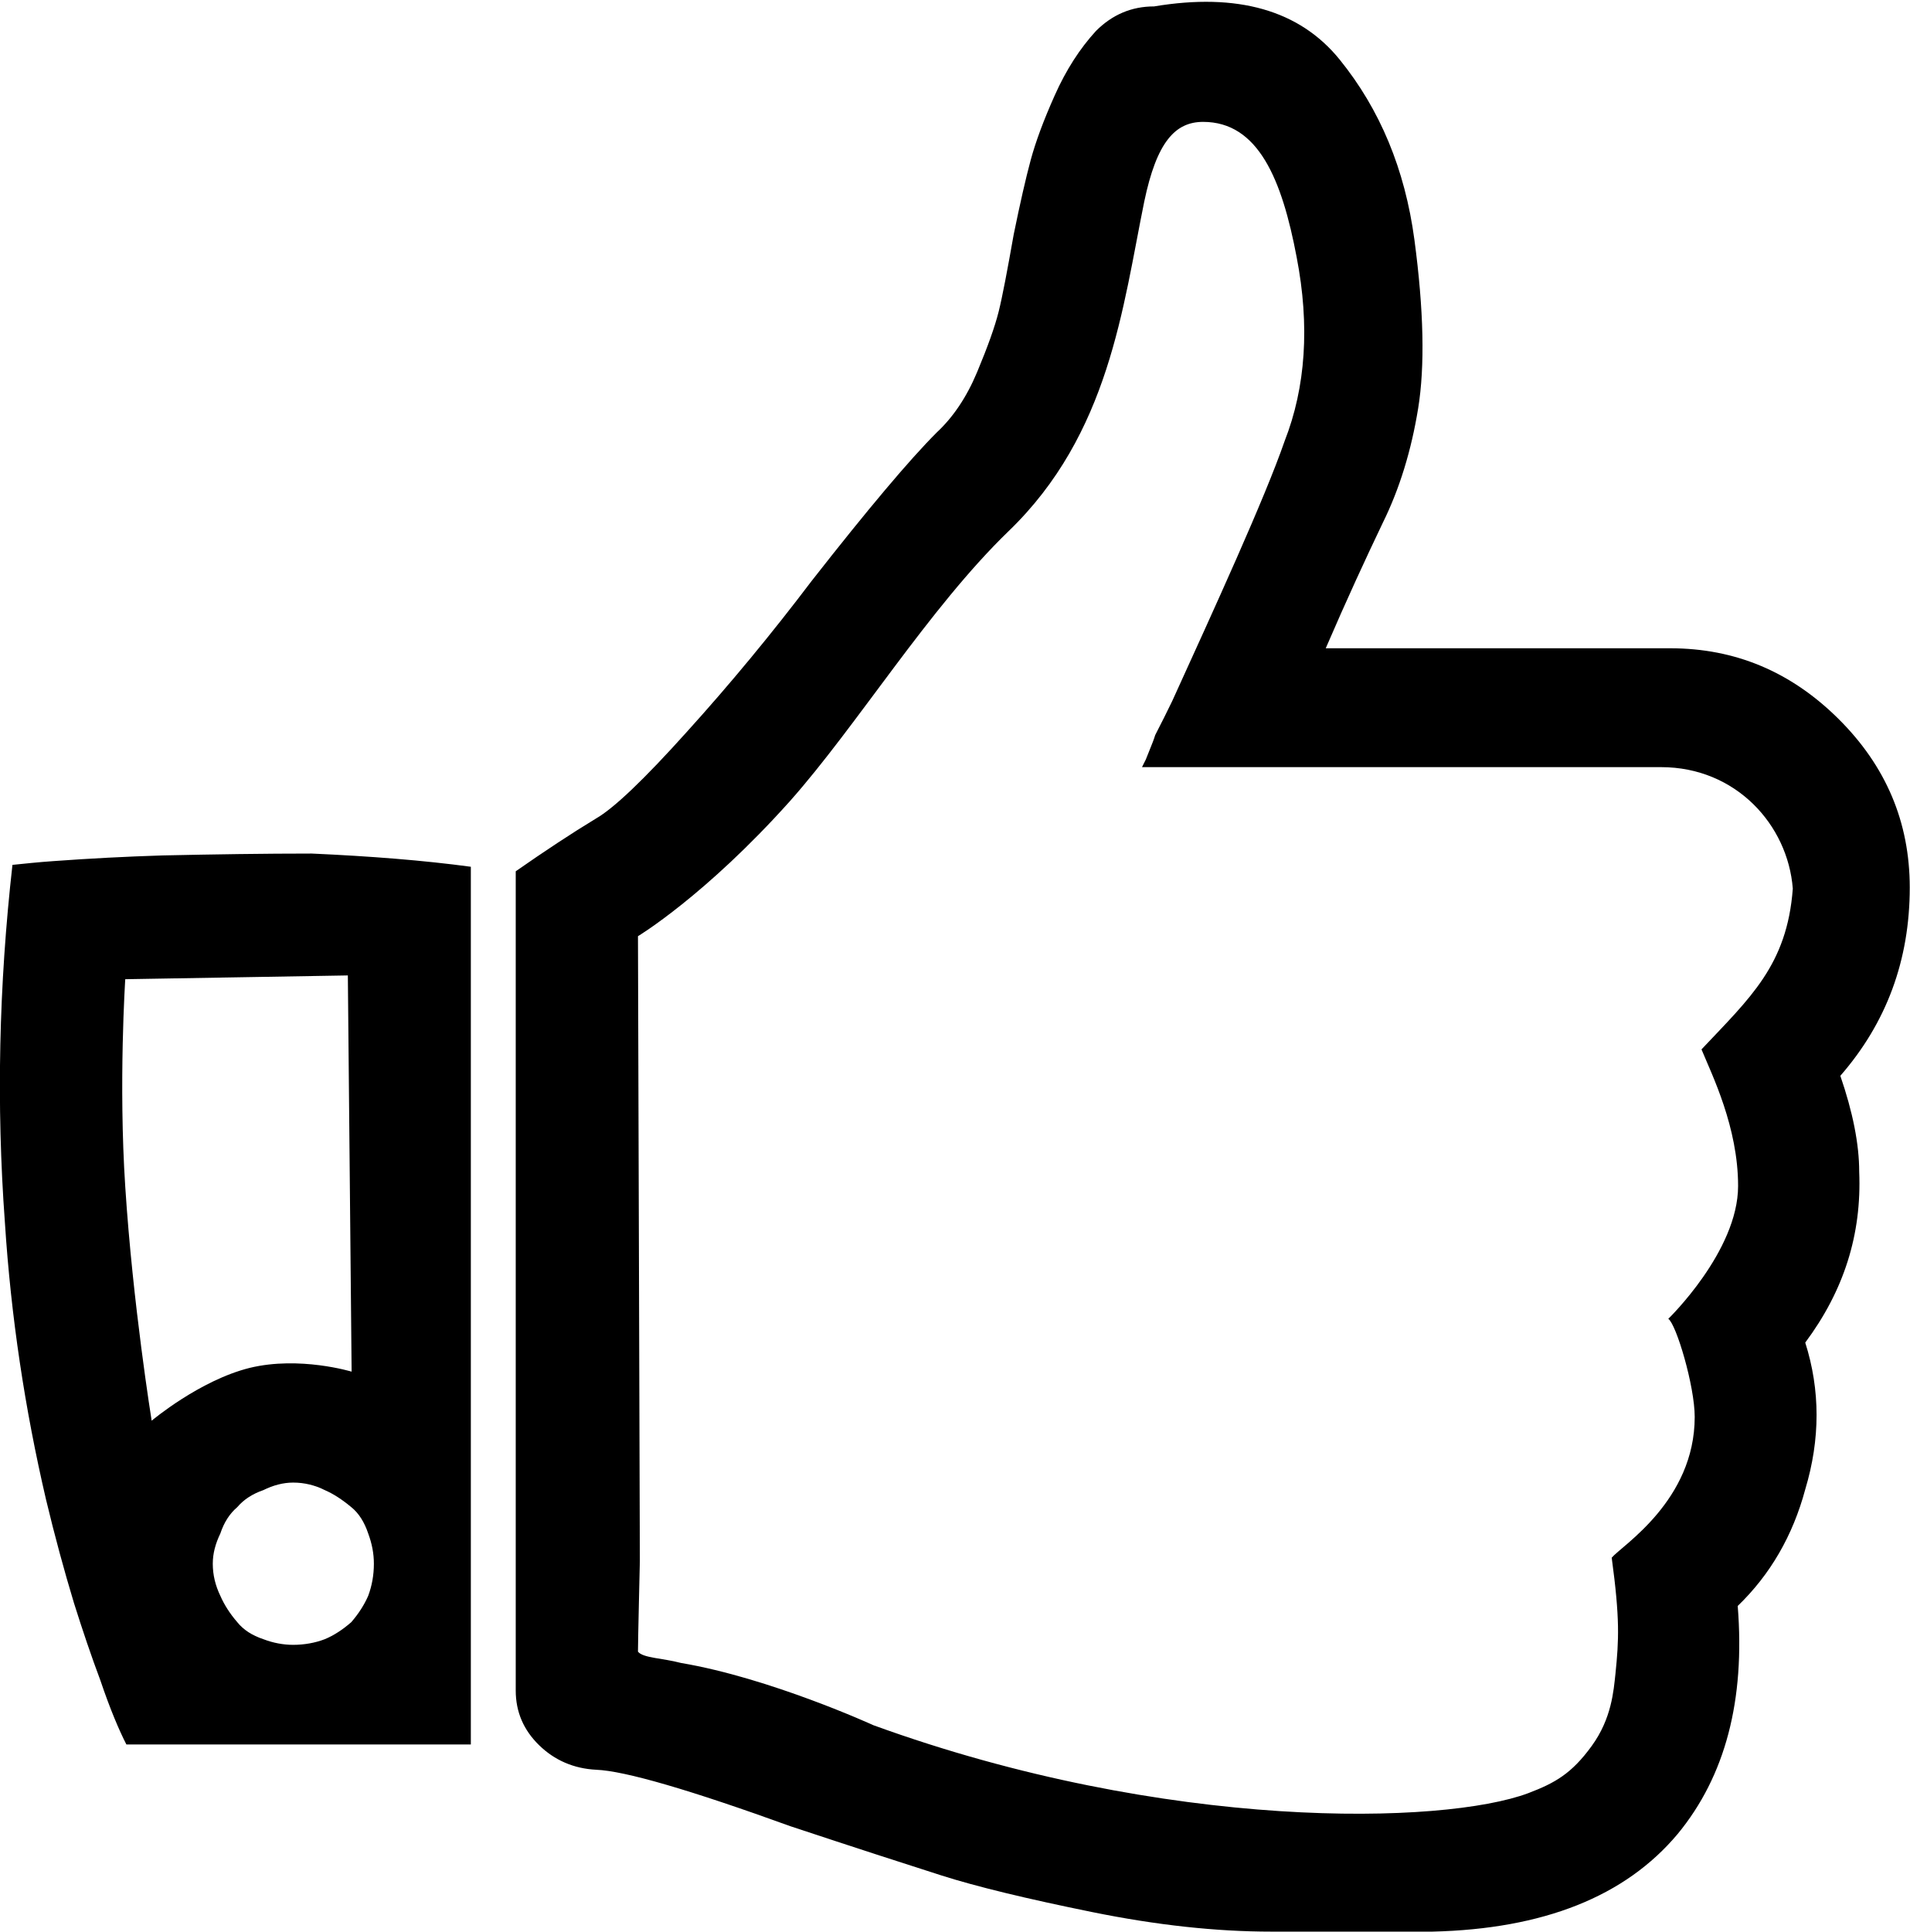
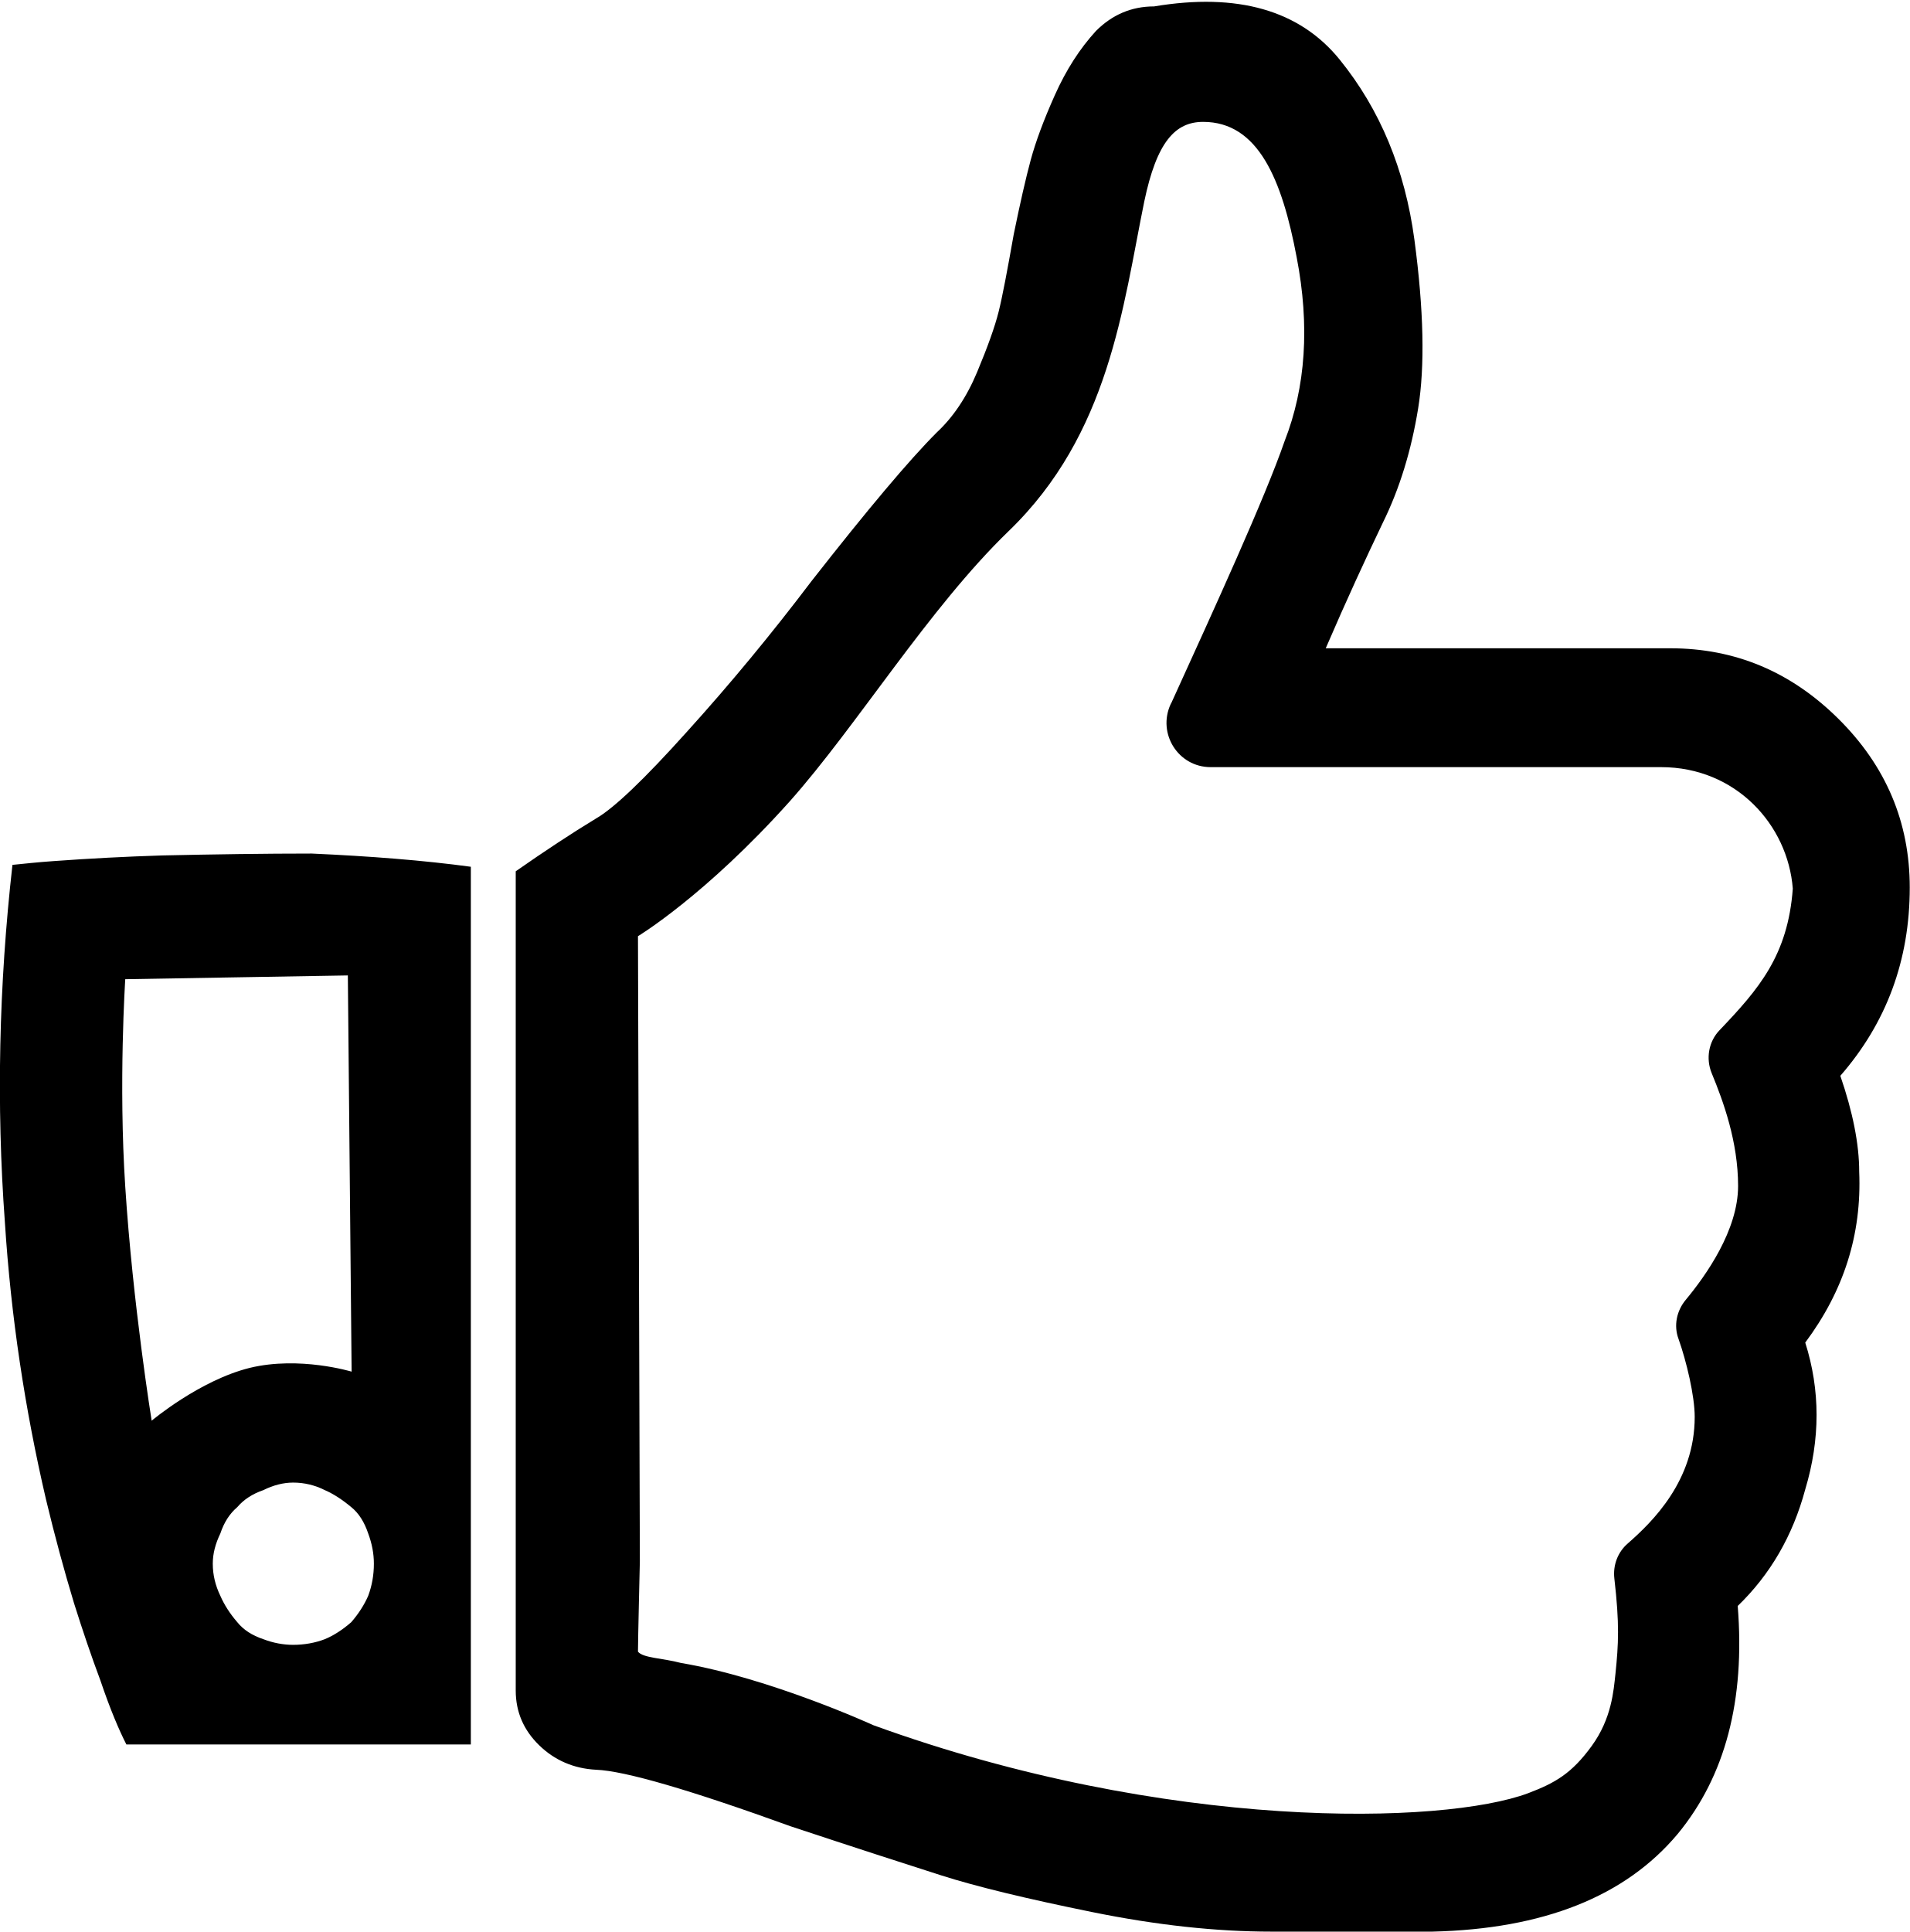
<svg xmlns="http://www.w3.org/2000/svg" version="1.1" id="Layer_1" x="0px" y="0px" viewBox="0 0 506.2 512" style="enable-background:new 0 0 506.2 512;" xml:space="preserve">
  <g>
    <g>
-       <path d="M43,226.7c-9.6,0.3-19.2,0.8-28.8,1.5c-4.3,0.3-7.9,0.7-10.9,1c-3.6,31.9-4.3,63.5-2,94.8c1.6,24.9,5.3,49.4,10.9,73.4    c2.3,9.6,4.8,18.8,7.4,27.4c2.3,7.3,4.6,14.1,7,20.5c2.6,7.7,5,13.3,6.9,17h91.3V229.7c-12.6-1.7-26.6-2.8-42.2-3.5    C70.1,226.2,56.9,226.4,43,226.7z M97.6,406.4c1,2.7,1.5,5.3,1.5,8c0,3-0.5,5.8-1.5,8.5c-1,2.3-2.5,4.7-4.5,7    c-2.3,2-4.6,3.5-7,4.5c-2.6,1-5.5,1.5-8.4,1.5c-2.6,0-5.3-0.5-7.9-1.5c-3-1-5.3-2.5-6.9-4.5c-2-2.3-3.5-4.7-4.5-7    c-1.3-2.7-2-5.5-2-8.5c0-2.7,0.7-5.3,2-8c1-3,2.5-5.3,4.5-7c1.7-2,4-3.5,6.9-4.5c2.6-1.3,5.3-2,7.9-2c3,0,5.8,0.7,8.4,2    c2.3,1,4.6,2.5,7,4.5C95.1,401,96.6,403.4,97.6,406.4z M93.2,363.5c0,0-13.8-4.2-27-1c-13.3,3.3-26,14-26,14s-5-30.9-7-62    c-1.8-27.4,0-55,0-55l59-1L93.2,363.5z M492.8,310.5c0-7.3-1.7-15.8-5-25.4c12.2-14,18.4-30.6,18.4-49.9    c0-17.3-6.3-32.2-18.9-44.7c-12.6-12.5-27.4-18.7-44.6-18.7h-91.3c5.6-13,10.7-24,15.1-33.2c4.5-9.1,7.6-19.3,9.4-30.4    s1.5-26-1-44.7c-2.5-18.6-9.1-34.5-19.8-47.7C344.5,2.7,328-2,305.9,1.7c-6,0-11.1,2.2-15.4,6.5c-4.3,4.7-7.9,10.3-10.9,17    s-5.1,12.4-6.4,17.2s-2.8,11.4-4.5,19.7c-1.7,9.6-3,16.5-4,20.5s-2.9,9.3-5.7,16c-2.8,6.7-6.4,12-10.7,16    c-7.3,7.3-18.4,20.5-33.2,39.4c-10.6,14-21.6,27.3-33,39.9c-11.4,12.7-19.4,20.3-24.1,23c-6.6,4-13.7,8.7-21.3,14V448    c0,5.7,2.1,10.5,6.2,14.5c4.1,4,9.2,6.2,15.1,6.5c7.6,0.3,24.8,5.3,51.6,15c17.2,5.7,30.5,10,39.9,13s22.7,6.2,39.9,9.7    c17.2,3.5,33,5.2,47.6,5.2h6h24.8h11.9c29.4-0.7,51.1-9.3,65-25.9c12.6-15.3,17.9-35.4,15.9-60.4c8.6-8.3,14.6-18.6,17.9-30.9    c4-13.3,4-26.3,0-38.9C488.7,342.1,493.5,327.2,492.8,310.5z M460.7,314.3c0,17.3-18.5,35.2-18.5,35.2c2.1,1.4,7,17.8,7,26    c0,22.2-19.3,34.1-22,37.3c2.2,16.2,1.9,21.8,1,30.7c-0.5,4.6-1,11.9-6.3,19.2c-5.3,7.3-9.7,9.8-16.8,12.5    c-22.4,8.4-95.7,10.3-173.6-18c0,0-27.3-12.5-51-16.5c-4.9-1.3-10.1-1.3-11.4-3c0-3,0.5-24,0.5-24l-0.5-165.6    c0,0,17.8-10.7,40.2-35.7c17.8-20,36.9-51.2,58-71.6c26.8-25.8,30.3-59.5,36-87.4c3.3-15.8,8.2-21.1,15.6-21.1    c14.6,0,20.9,15.2,24.8,35.9c3.5,18.1,2.4,34.4-3.2,48.7c-5.3,15.3-18.6,44.3-29.8,68.9c-1.3,2.7-2.8,5.7-4.5,9    c-0.3,1-0.8,2.3-1.5,4l-1,2.5l-1,2h137.6c19.8,0,33.6,15.3,34.9,32.2c-1.5,20.3-11.4,29-24.2,42.6    C453.8,284.9,460.7,298.7,460.7,314.3z" />
+       <path d="M43,226.7c-9.6,0.3-19.2,0.8-28.8,1.5c-4.3,0.3-7.9,0.7-10.9,1c-3.6,31.9-4.3,63.5-2,94.8c1.6,24.9,5.3,49.4,10.9,73.4    c2.3,9.6,4.8,18.8,7.4,27.4c2.3,7.3,4.6,14.1,7,20.5c2.6,7.7,5,13.3,6.9,17h91.3V229.7c-12.6-1.7-26.6-2.8-42.2-3.5    C70.1,226.2,56.9,226.4,43,226.7z M97.6,406.4c1,2.7,1.5,5.3,1.5,8c0,3-0.5,5.8-1.5,8.5c-1,2.3-2.5,4.7-4.5,7    c-2.3,2-4.6,3.5-7,4.5c-2.6,1-5.5,1.5-8.4,1.5c-2.6,0-5.3-0.5-7.9-1.5c-3-1-5.3-2.5-6.9-4.5c-2-2.3-3.5-4.7-4.5-7    c-1.3-2.7-2-5.5-2-8.5c0-2.7,0.7-5.3,2-8c1-3,2.5-5.3,4.5-7c1.7-2,4-3.5,6.9-4.5c2.6-1.3,5.3-2,7.9-2c3,0,5.8,0.7,8.4,2    c2.3,1,4.6,2.5,7,4.5C95.1,401,96.6,403.4,97.6,406.4z M93.2,363.5c0,0-13.8-4.2-27-1c-13.3,3.3-26,14-26,14s-5-30.9-7-62    c-1.8-27.4,0-55,0-55l59-1L93.2,363.5z M492.8,310.5c0-7.3-1.7-15.8-5-25.4c12.2-14,18.4-30.6,18.4-49.9    c0-17.3-6.3-32.2-18.9-44.7s-27.4-18.7-44.6-18.7h-91.3c5.6-13,10.7-24,15.1-33.2c4.5-9.1,7.6-19.3,9.4-30.4s1.5-26-1-44.7    c-2.5-18.6-9.1-34.5-19.8-47.7C344.5,2.7,328-2,305.9,1.7c-6,0-11.1,2.2-15.4,6.5c-4.3,4.7-7.9,10.3-10.9,17s-5.1,12.4-6.4,17.2    s-2.8,11.4-4.5,19.7c-1.7,9.6-3,16.5-4,20.5s-2.9,9.3-5.7,16c-2.8,6.7-6.4,12-10.7,16c-7.3,7.3-18.4,20.5-33.2,39.4    c-10.6,14-21.6,27.3-33,39.9c-11.4,12.7-19.4,20.3-24.1,23c-6.6,4-13.7,8.7-21.3,14V448c0,5.7,2.1,10.5,6.2,14.5    c4.1,4,9.2,6.2,15.1,6.5c7.6,0.3,24.8,5.3,51.6,15c17.2,5.7,30.5,10,39.9,13s22.7,6.2,39.9,9.7c17.2,3.5,33,5.2,47.6,5.2h6h24.8    h11.9c29.4-0.7,51.1-9.3,65-25.9c12.6-15.3,17.9-35.4,15.9-60.4c8.6-8.3,14.6-18.6,17.9-30.9c4-13.3,4-26.3,0-38.9    C488.7,342.1,493.5,327.2,492.8,310.5z M460.7,314.3c0,11.7-8.5,23.7-13.9,30.2c-2.4,2.9-3.2,6.8-1.9,10.3    c2.1,5.9,4.3,15.1,4.3,20.7c0,16.9-11.2,27.8-17.7,33.5c-2.7,2.3-4,5.8-3.6,9.3c1.4,12.1,1.1,17.4,0.3,25.2    c-0.5,4.6-1,11.9-6.3,19.2c-5.3,7.3-9.7,9.8-16.8,12.5c-22.4,8.4-95.7,10.3-173.6-18c0,0-27.3-12.5-51-16.5    c-4.9-1.3-10.1-1.3-11.4-3c0-3,0.5-24,0.5-24l-0.5-165.6c0,0,17.8-10.7,40.2-35.7c17.8-20,36.9-51.2,58-71.6    c26.8-25.8,30.3-59.5,36-87.4c3.3-15.8,8.2-21.1,15.6-21.1c14.6,0,20.9,15.2,24.8,35.9c3.5,18.1,2.4,34.4-3.2,48.7    c-5.3,15.3-18.6,44.3-29.8,68.9c-0.1,0.2-0.2,0.5-0.4,0.8c-3.6,7.8,2,16.7,10.6,16.7h119.4c19.8,0,33.6,15.3,34.9,32.2    c-1.3,17.7-9,26.6-19.4,37.5c-2.9,3-3.7,7.5-2.1,11.4C456.8,291.9,460.7,302.6,460.7,314.3z" />
    </g>
  </g>
</svg>
